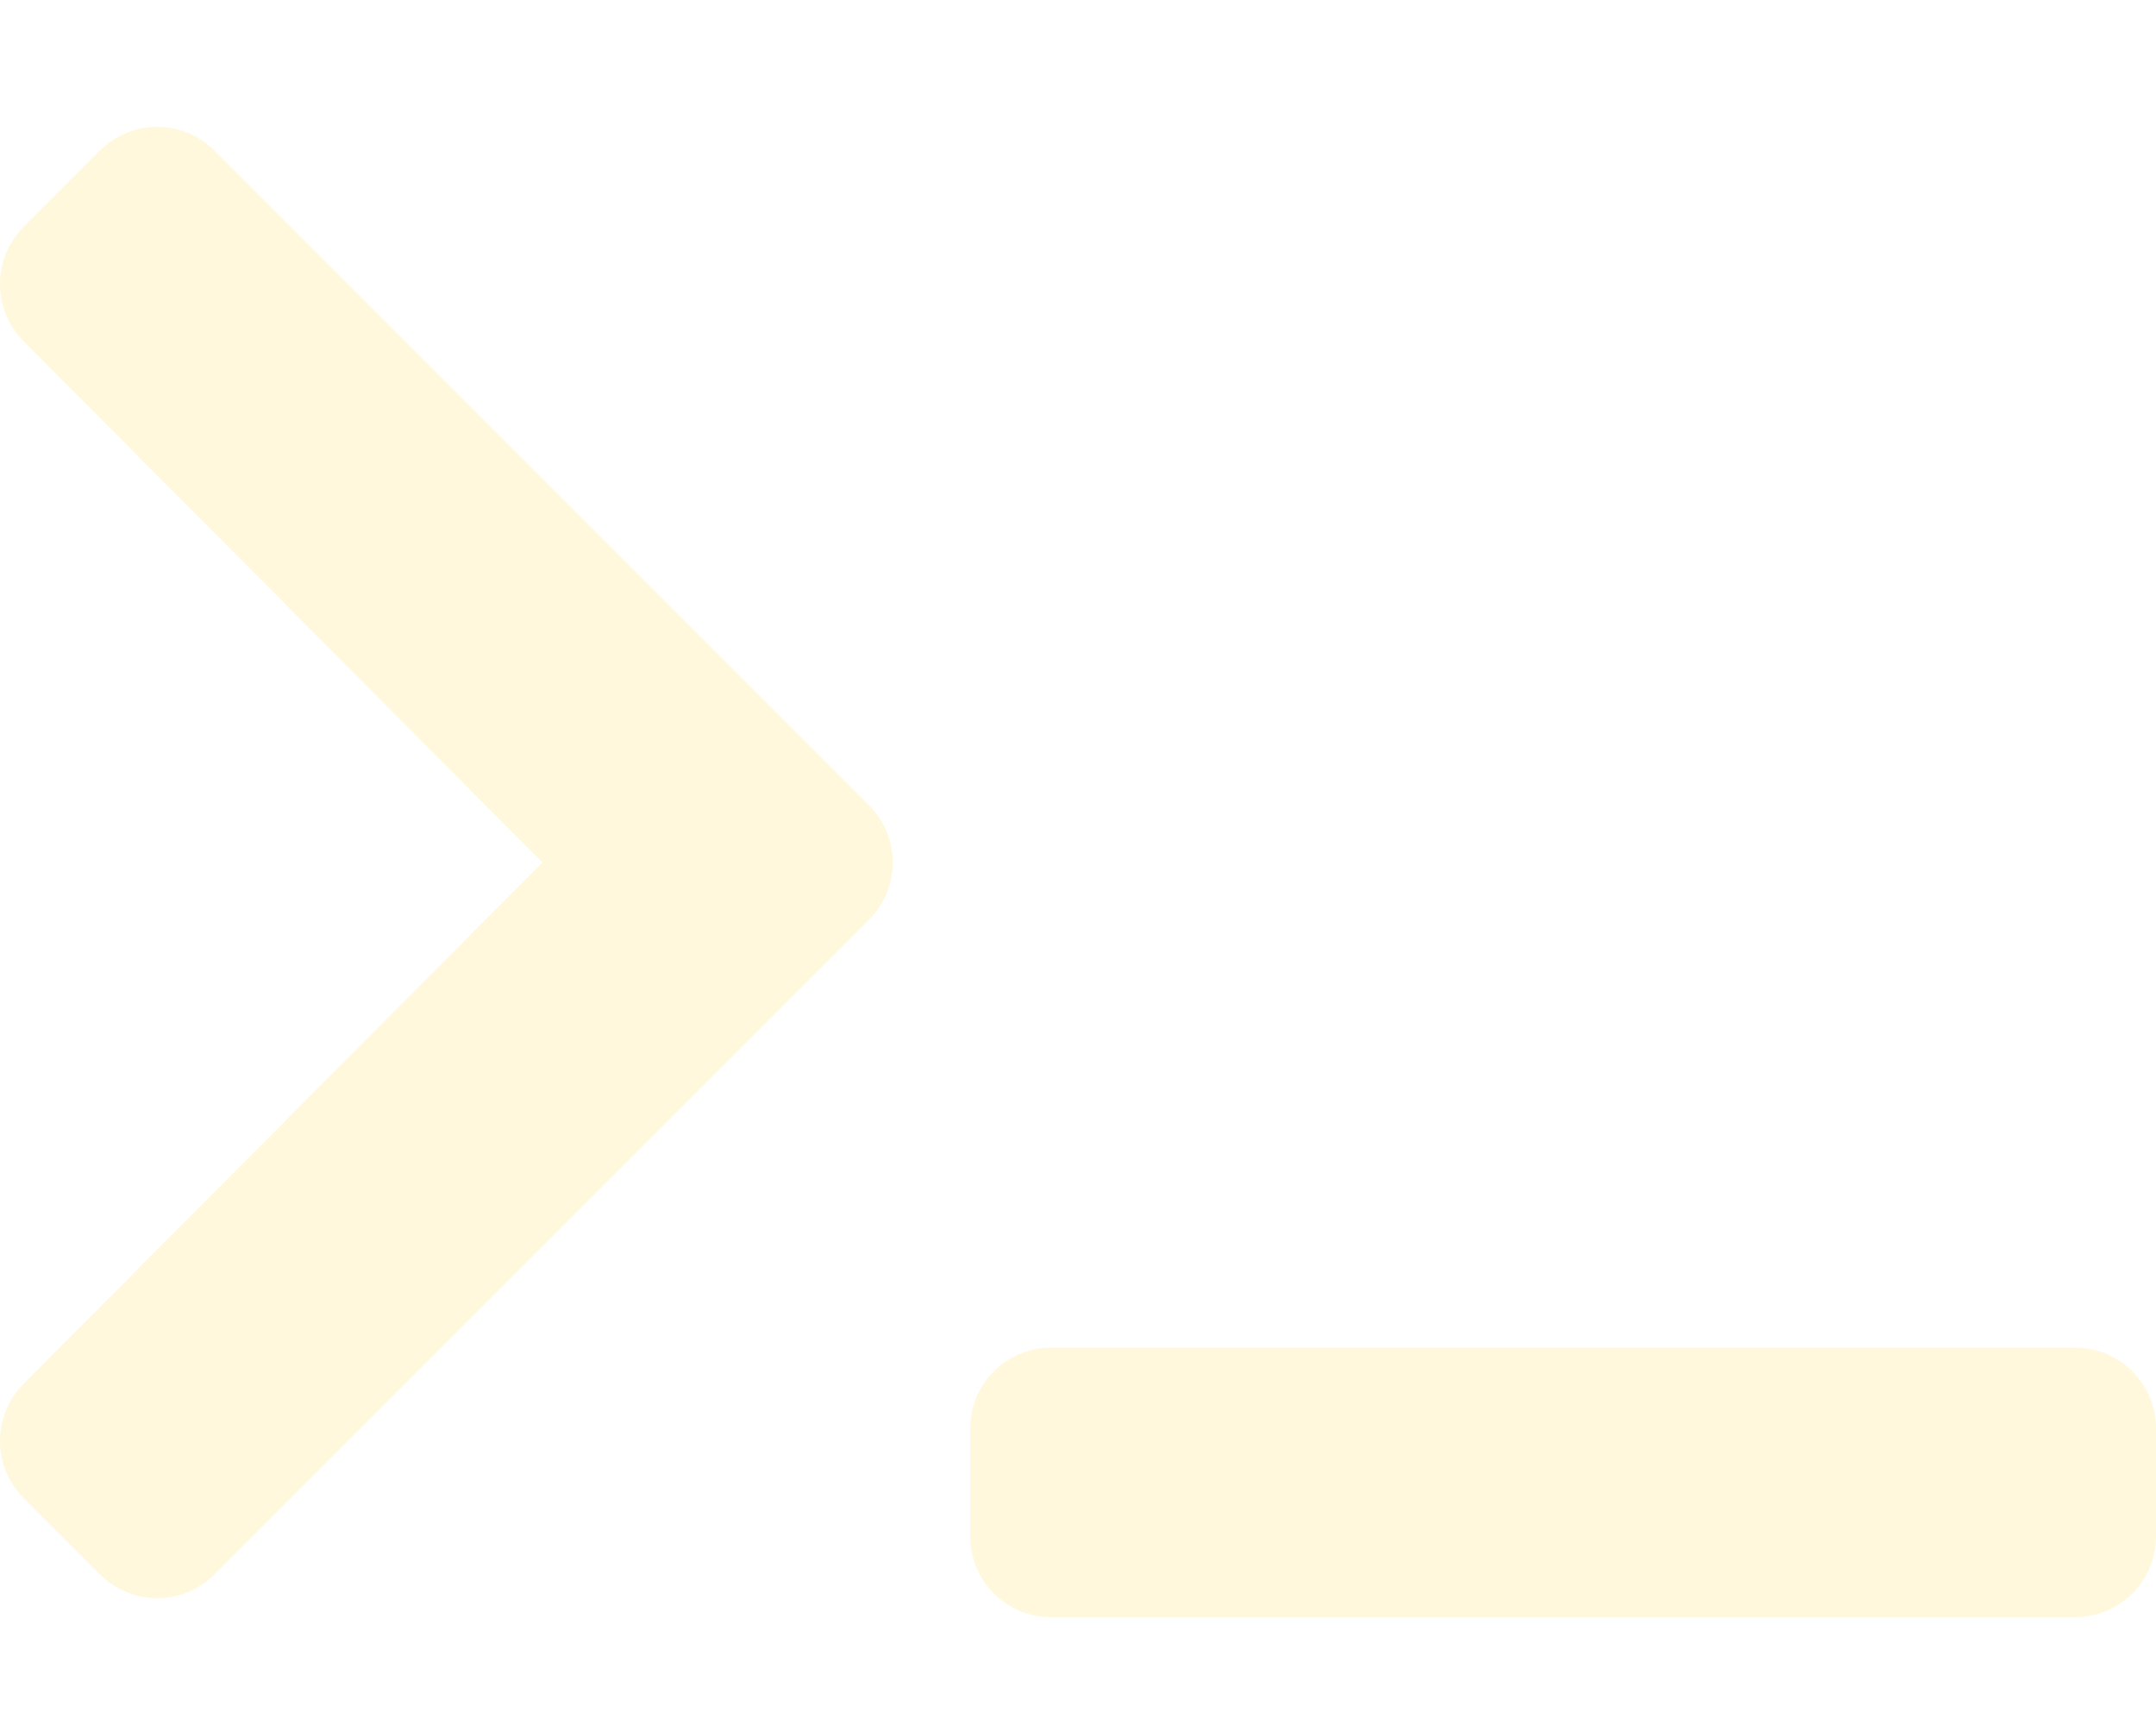
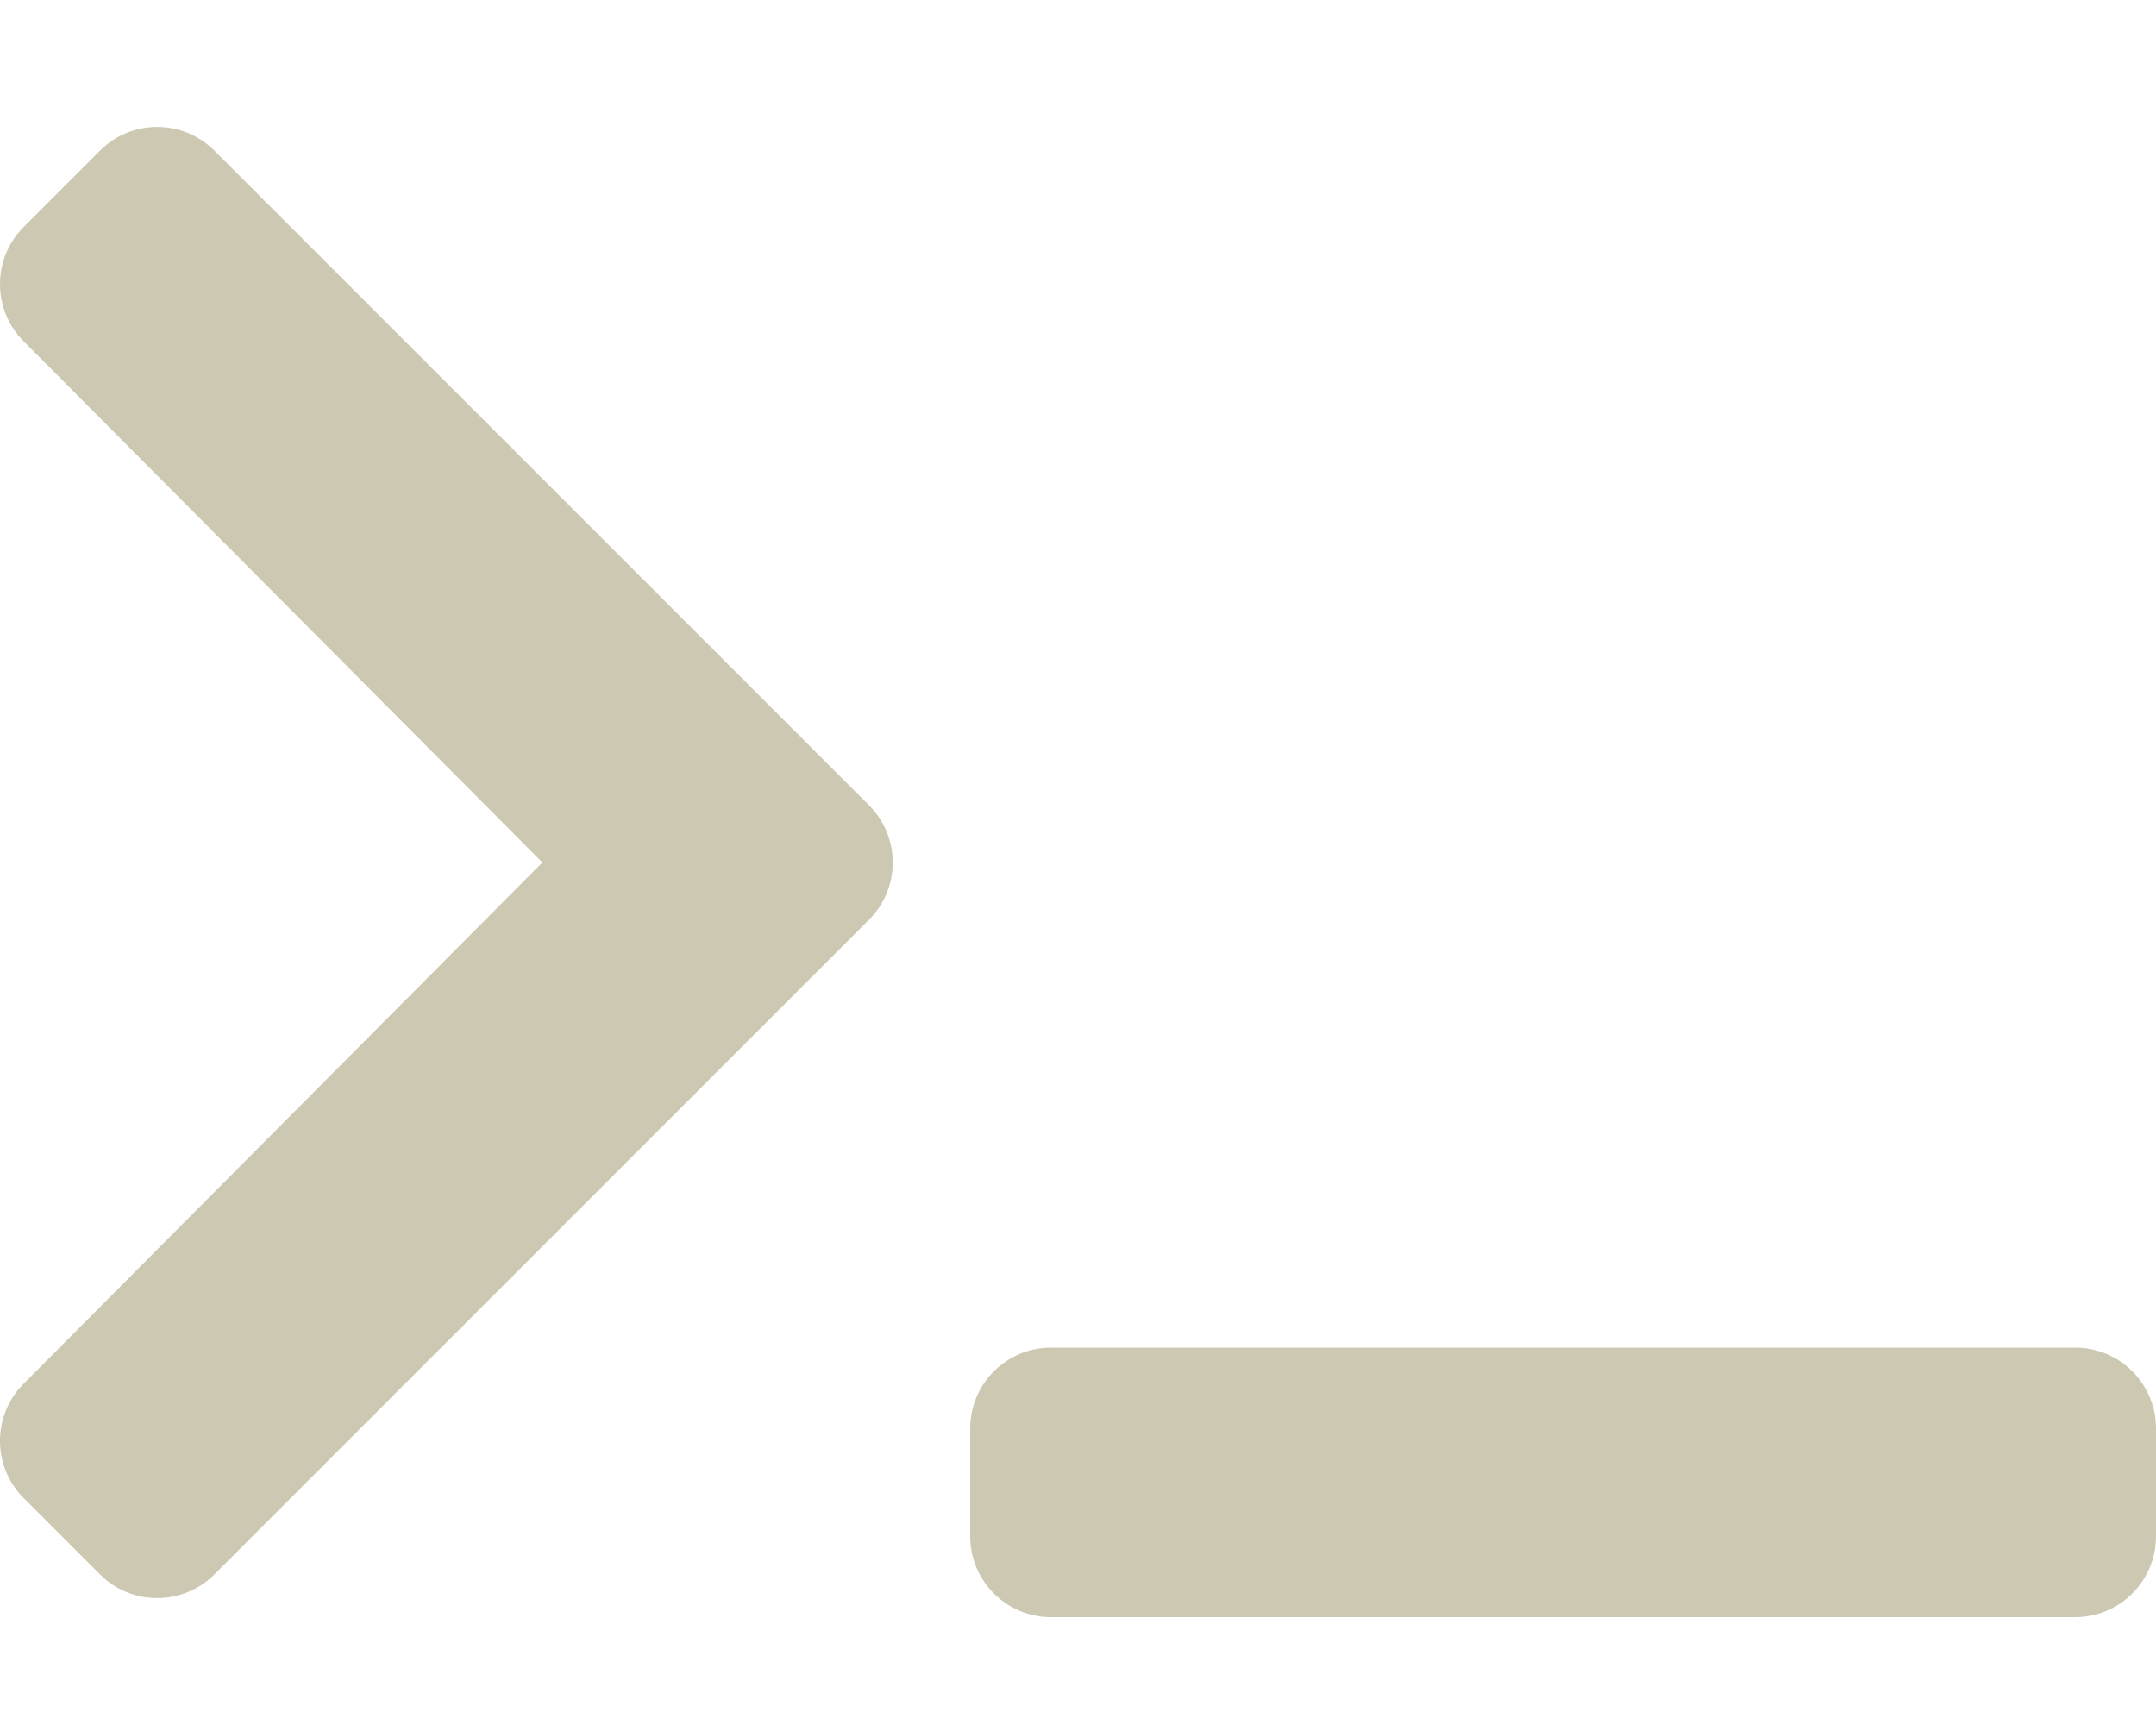
- <svg xmlns="http://www.w3.org/2000/svg" style="fill:#fff8dc;" viewBox="0 0 640 512">
+ <svg xmlns="http://www.w3.org/2000/svg" style="fill:#cdc8b1;" viewBox="0 0 640 512">
  <path d="M257.981 272.971L63.638 467.314c-9.373 9.373-24.569 9.373-33.941 0L7.029 444.647c-9.357-9.357-9.375-24.522-.04-33.901L161.011 256 6.99 101.255c-9.335-9.379-9.317-24.544.04-33.901l22.667-22.667c9.373-9.373 24.569-9.373 33.941 0L257.981 239.03c9.373 9.372 9.373 24.568 0 33.941zM640 456v-32c0-13.255-10.745-24-24-24H312c-13.255 0-24 10.745-24 24v32c0 13.255 10.745 24 24 24h304c13.255 0 24-10.745 24-24z" />
</svg>
